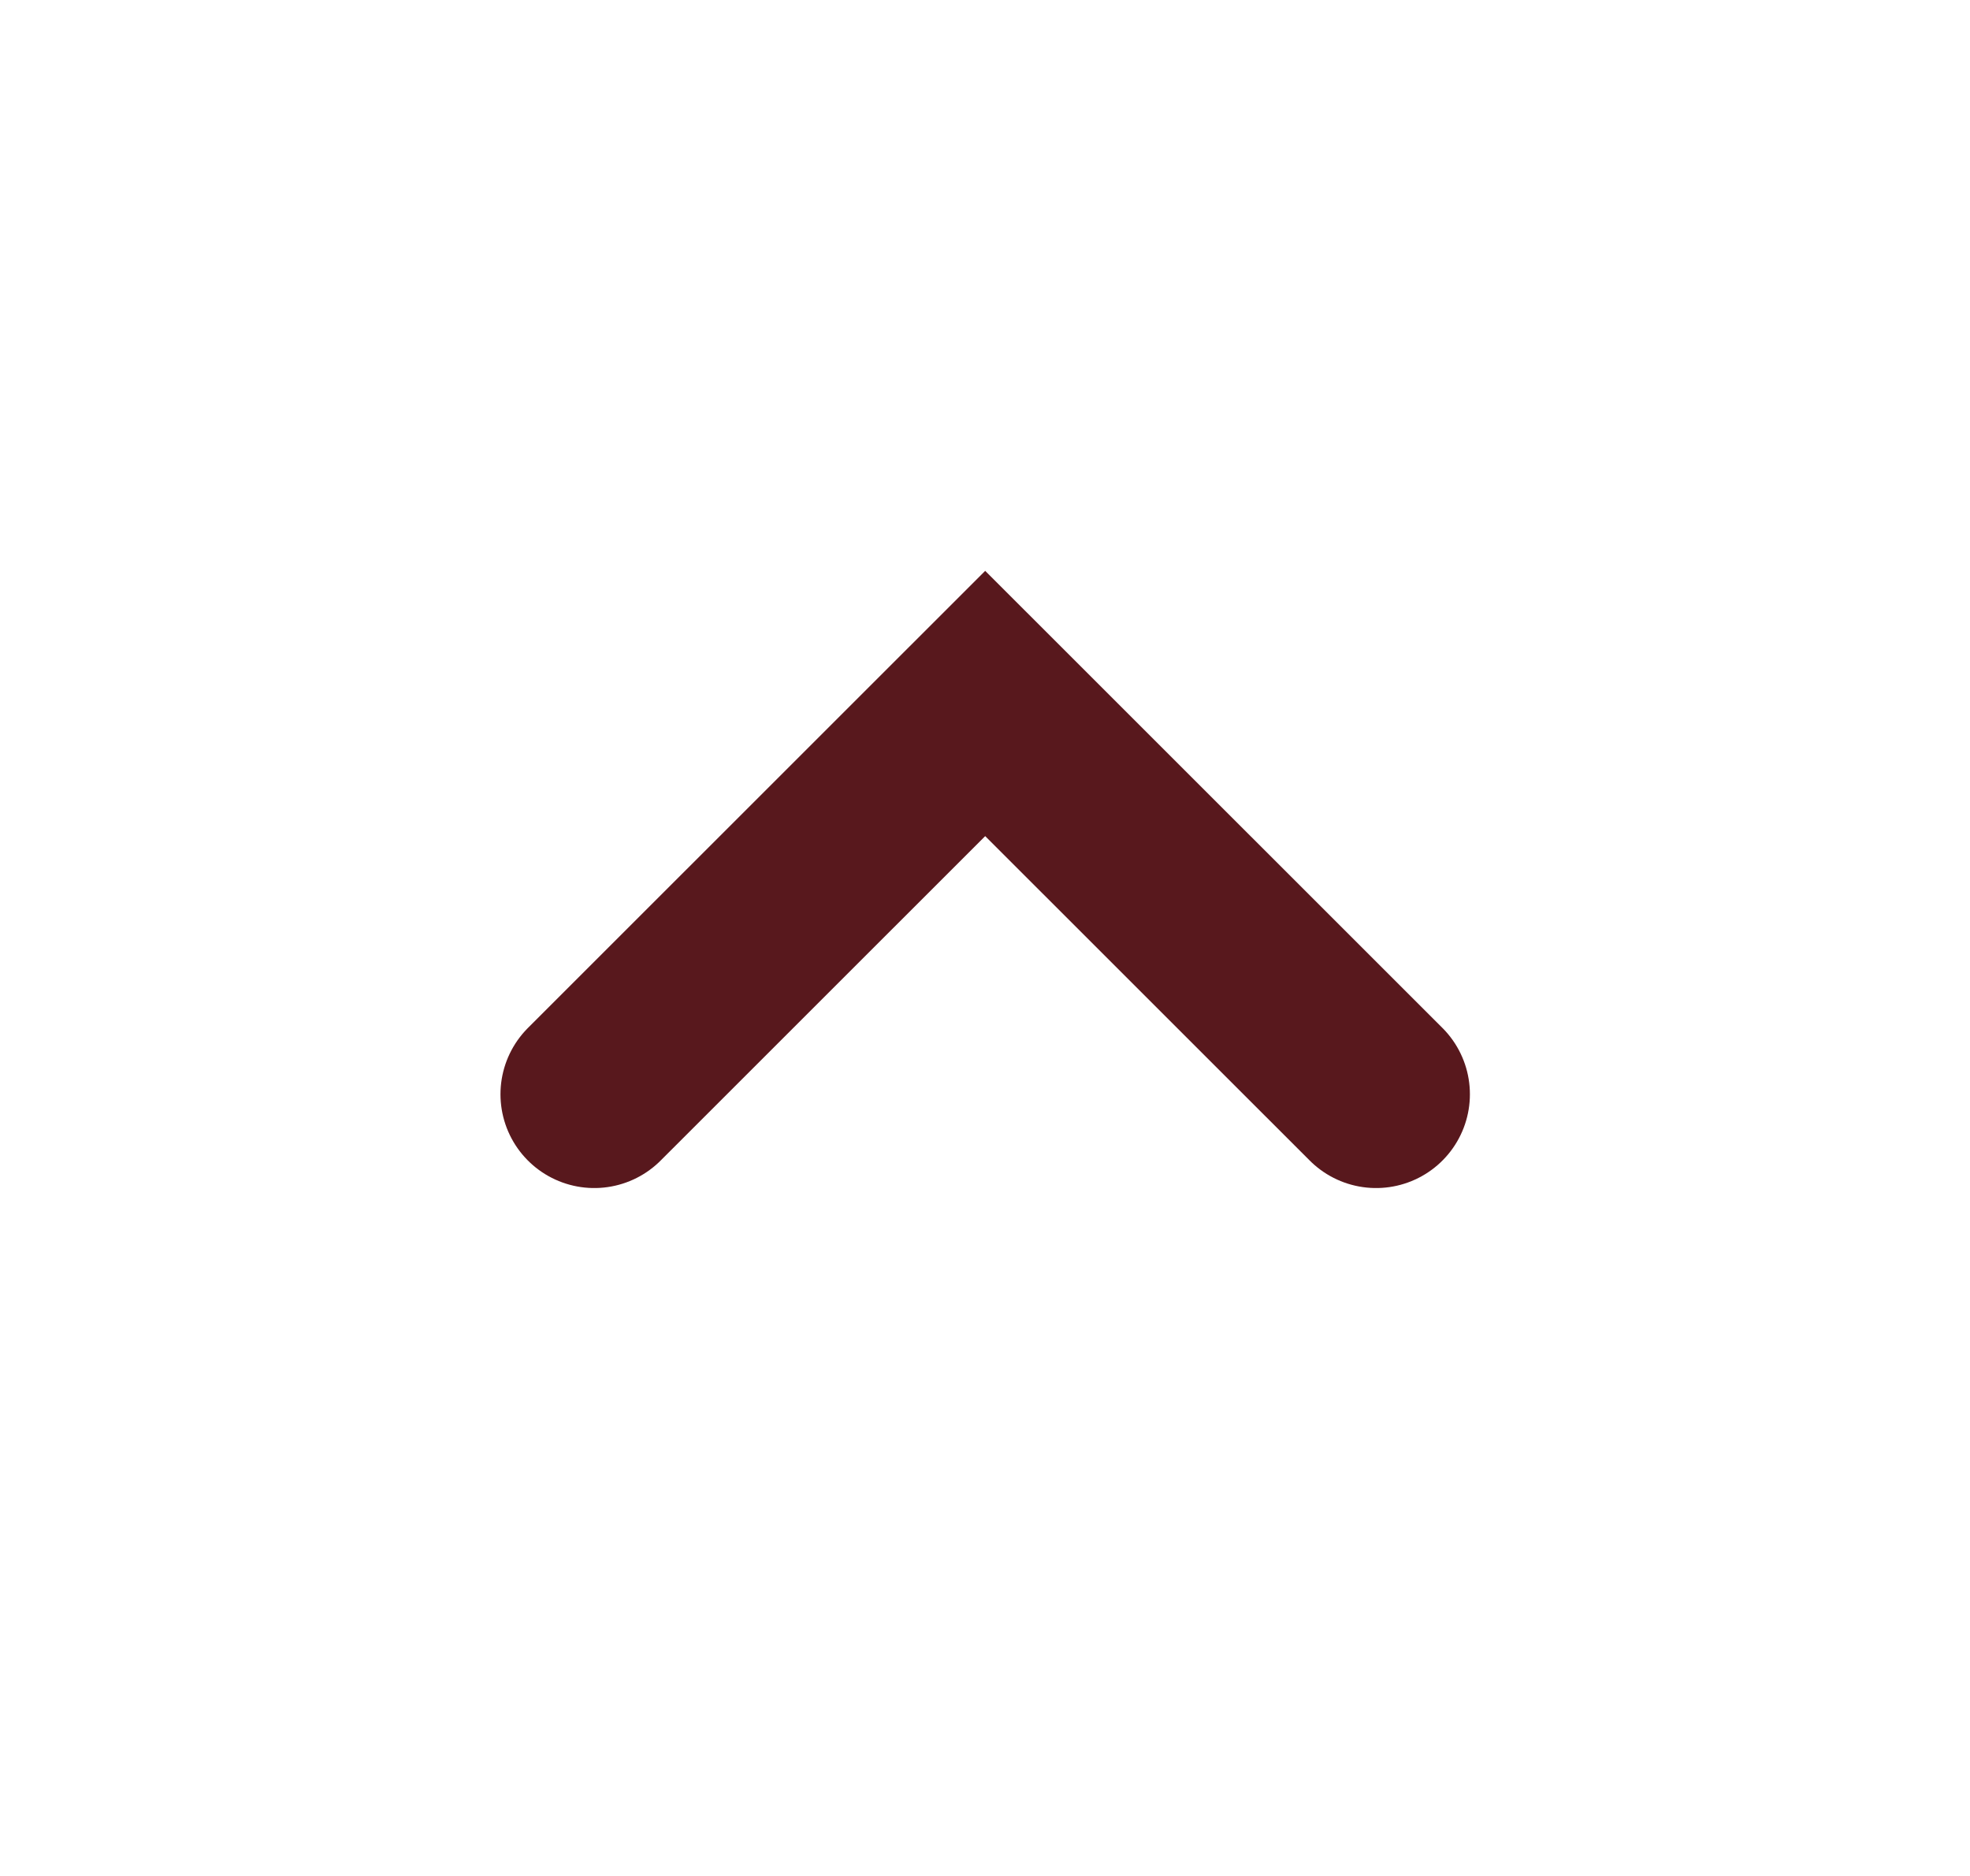
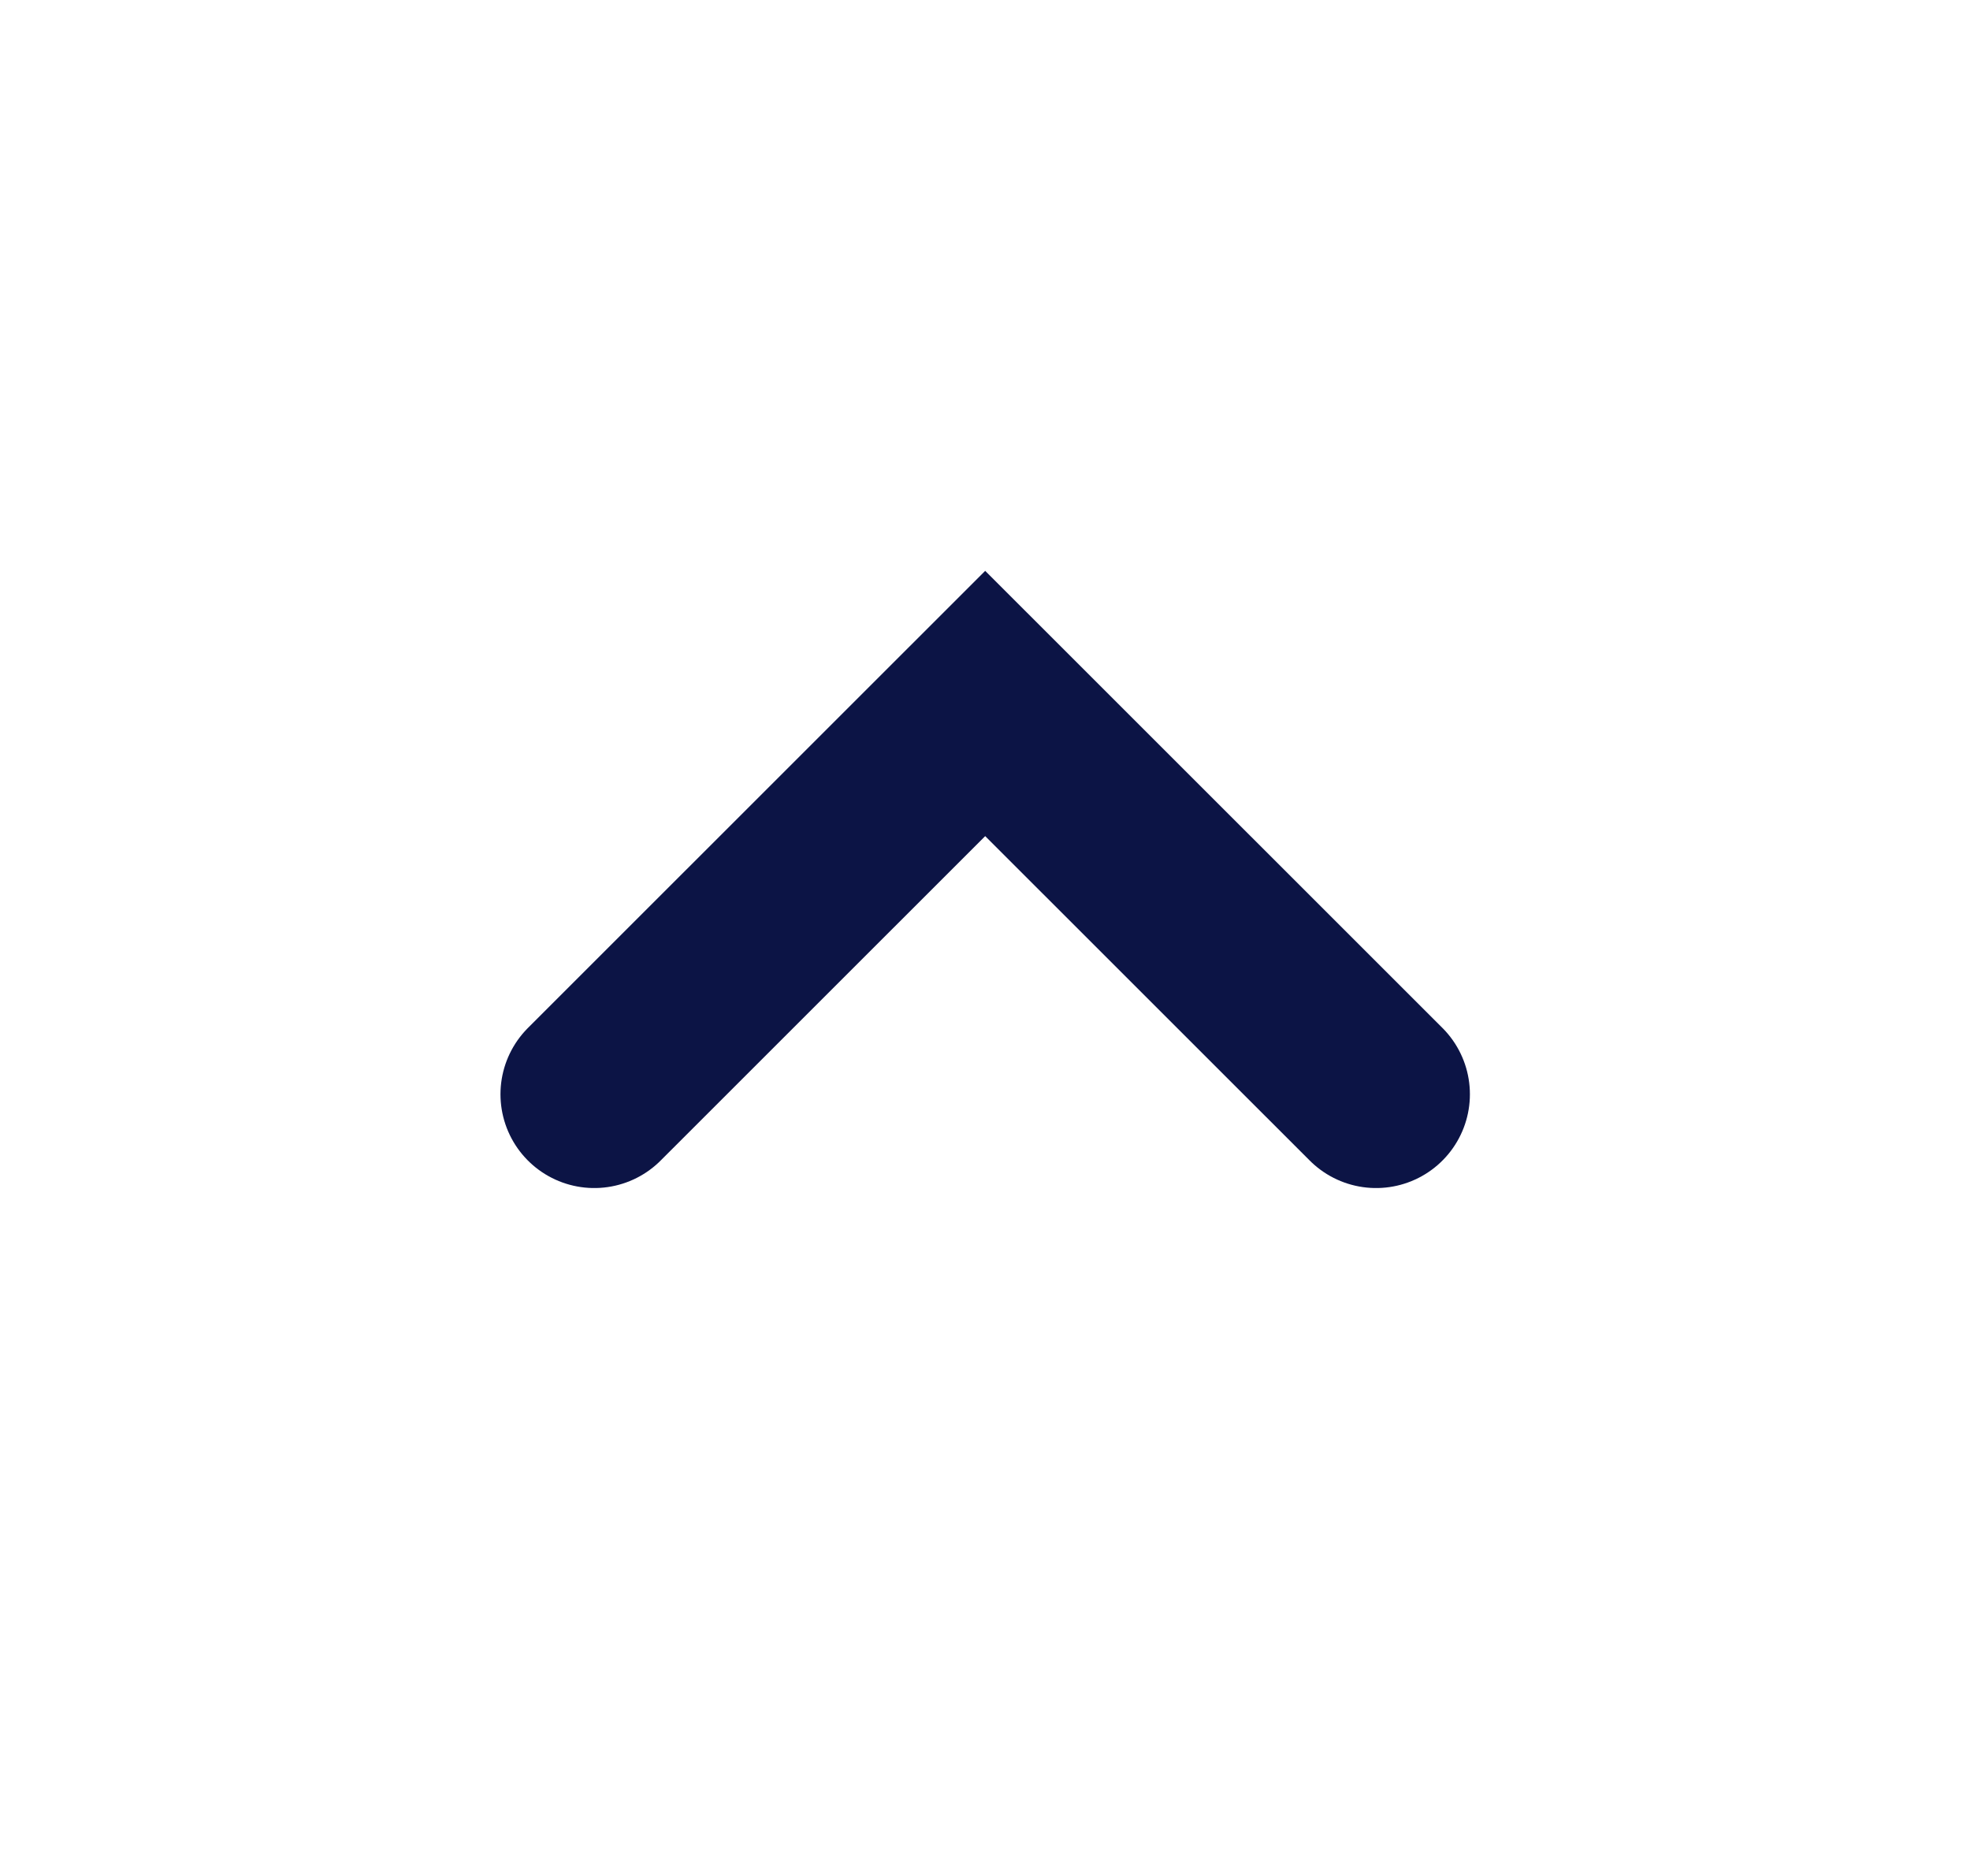
<svg xmlns="http://www.w3.org/2000/svg" width="21" height="20" viewBox="0 0 21 20" fill="none">
  <g id="Desktop / V1.0">
-     <path id="Path 3" d="M6.335 11.666L10.502 7.5L14.669 11.666" stroke="#58181D" stroke-width="2" stroke-linecap="round" />
+     <path id="Path 3" d="M6.335 11.666L10.502 7.5L14.669 11.666" stroke="#0C1445" stroke-width="2" stroke-linecap="round" />
  </g>
</svg>
